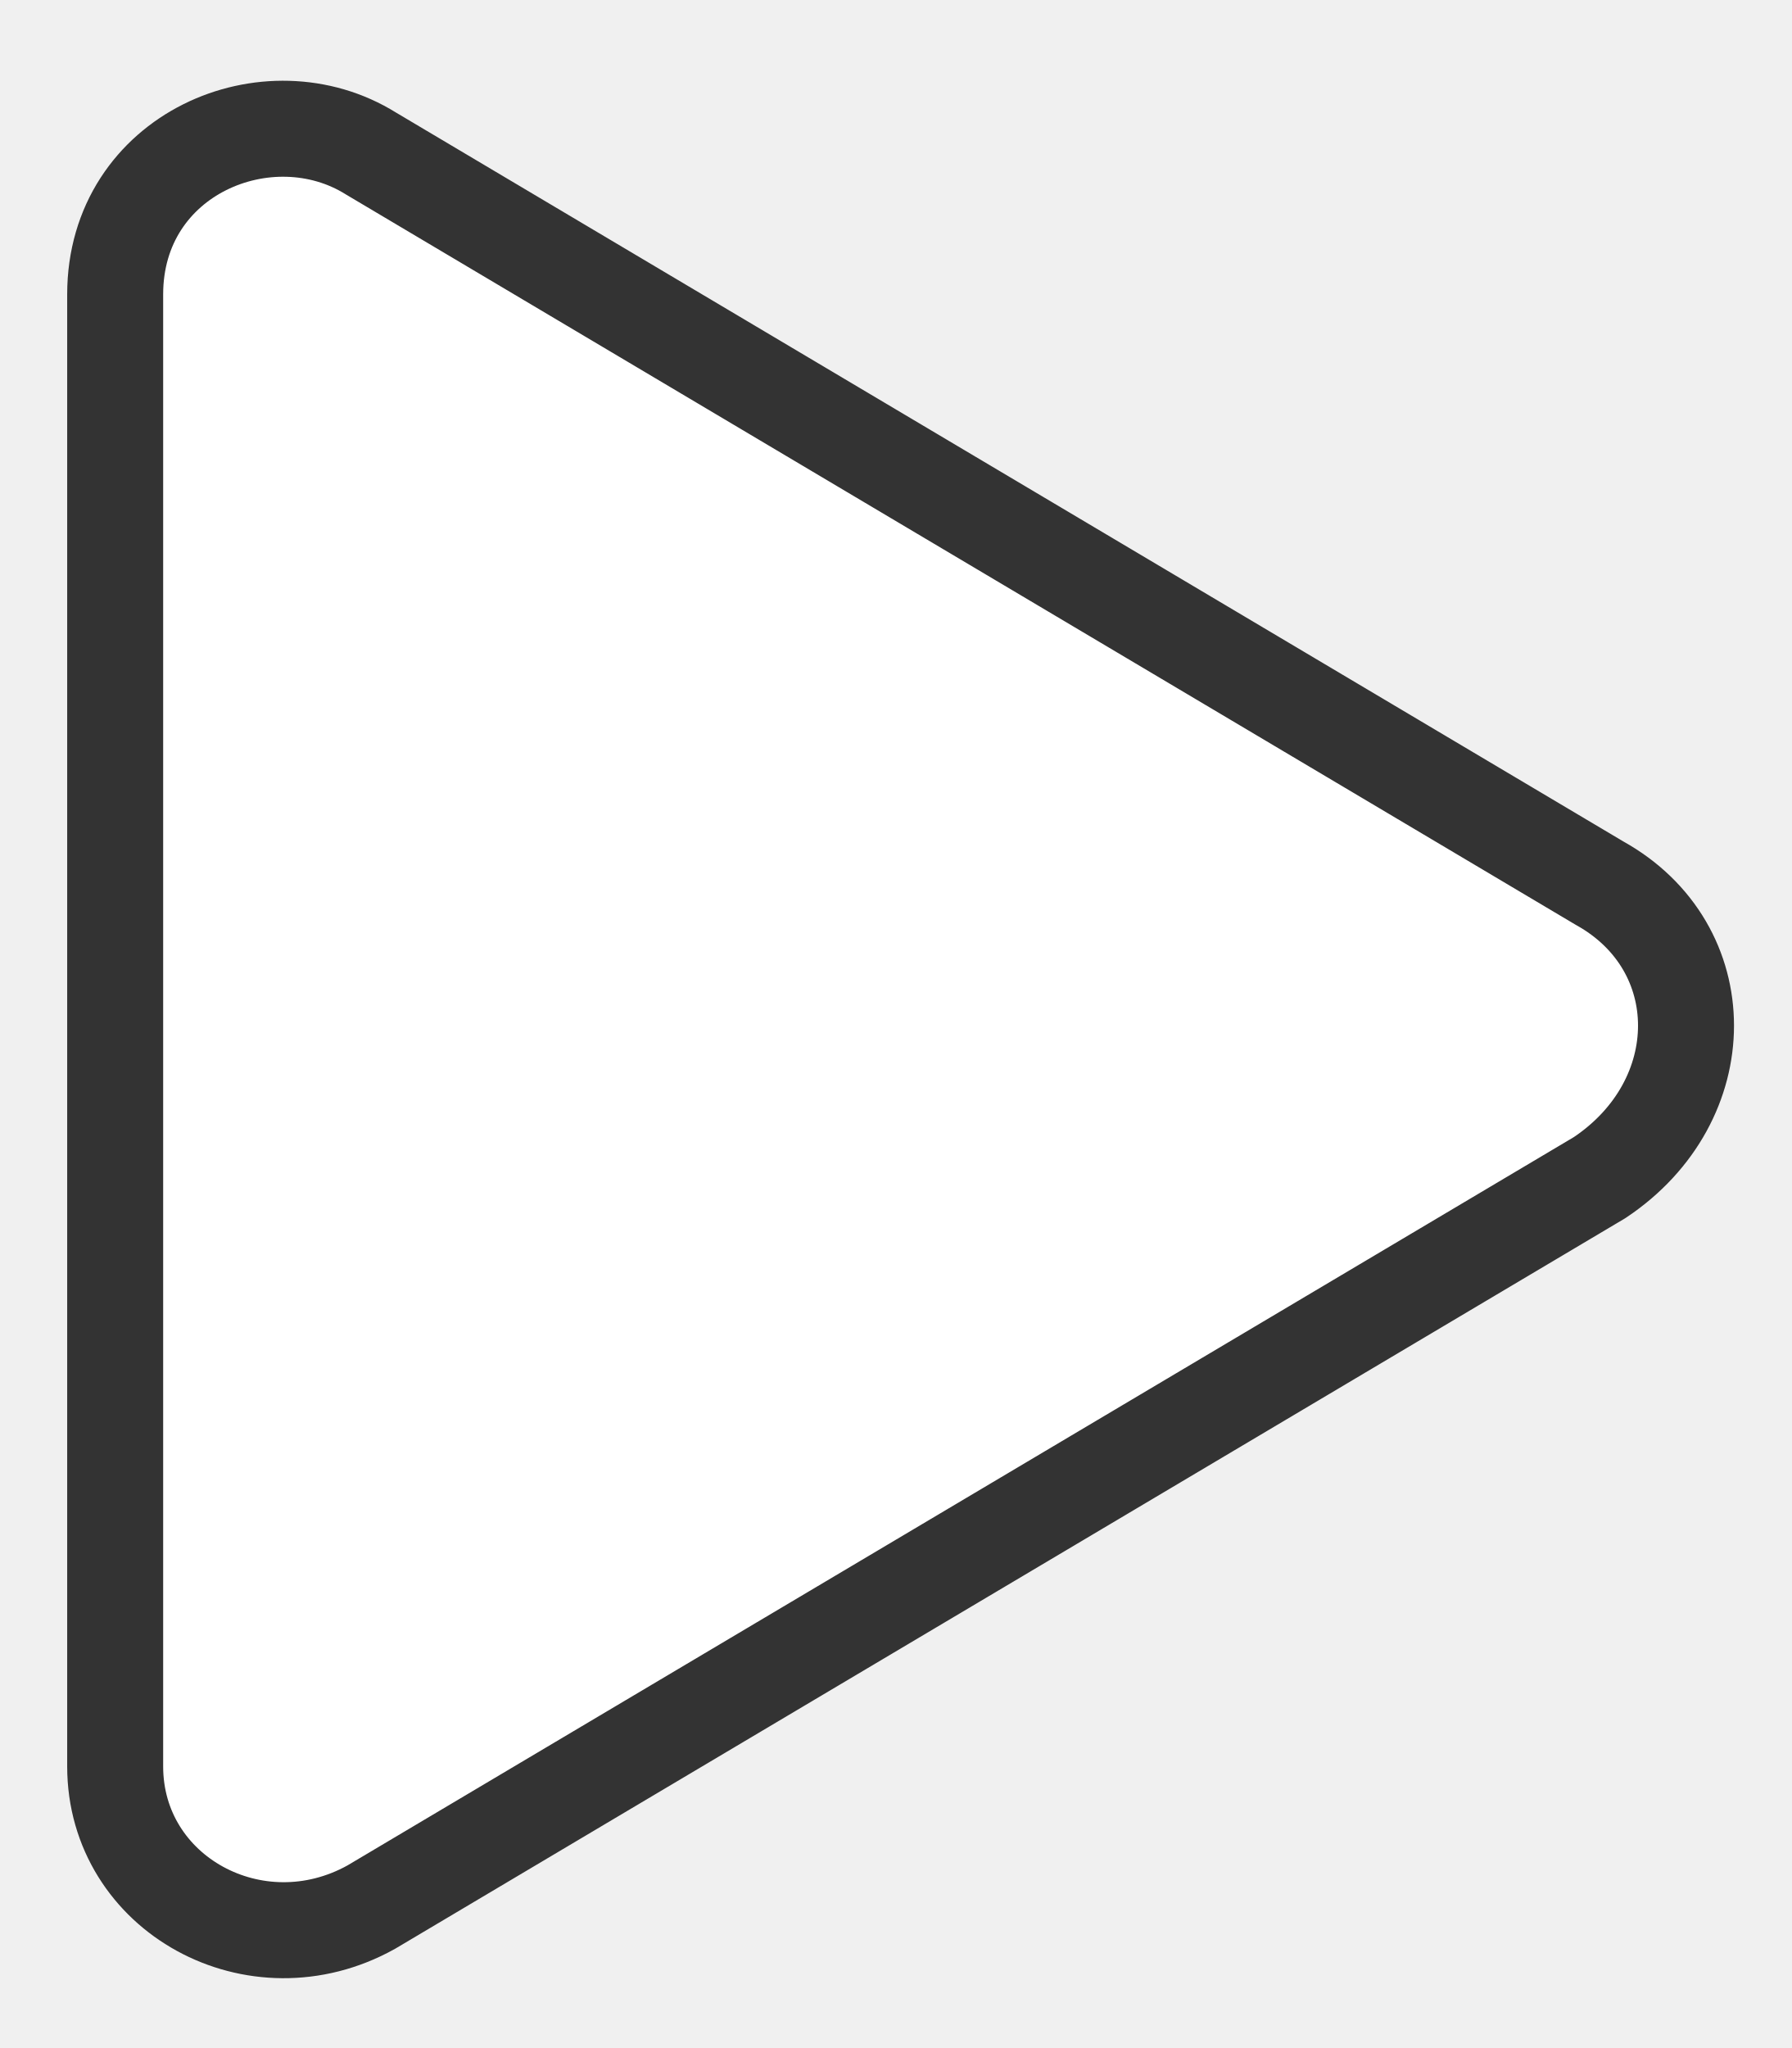
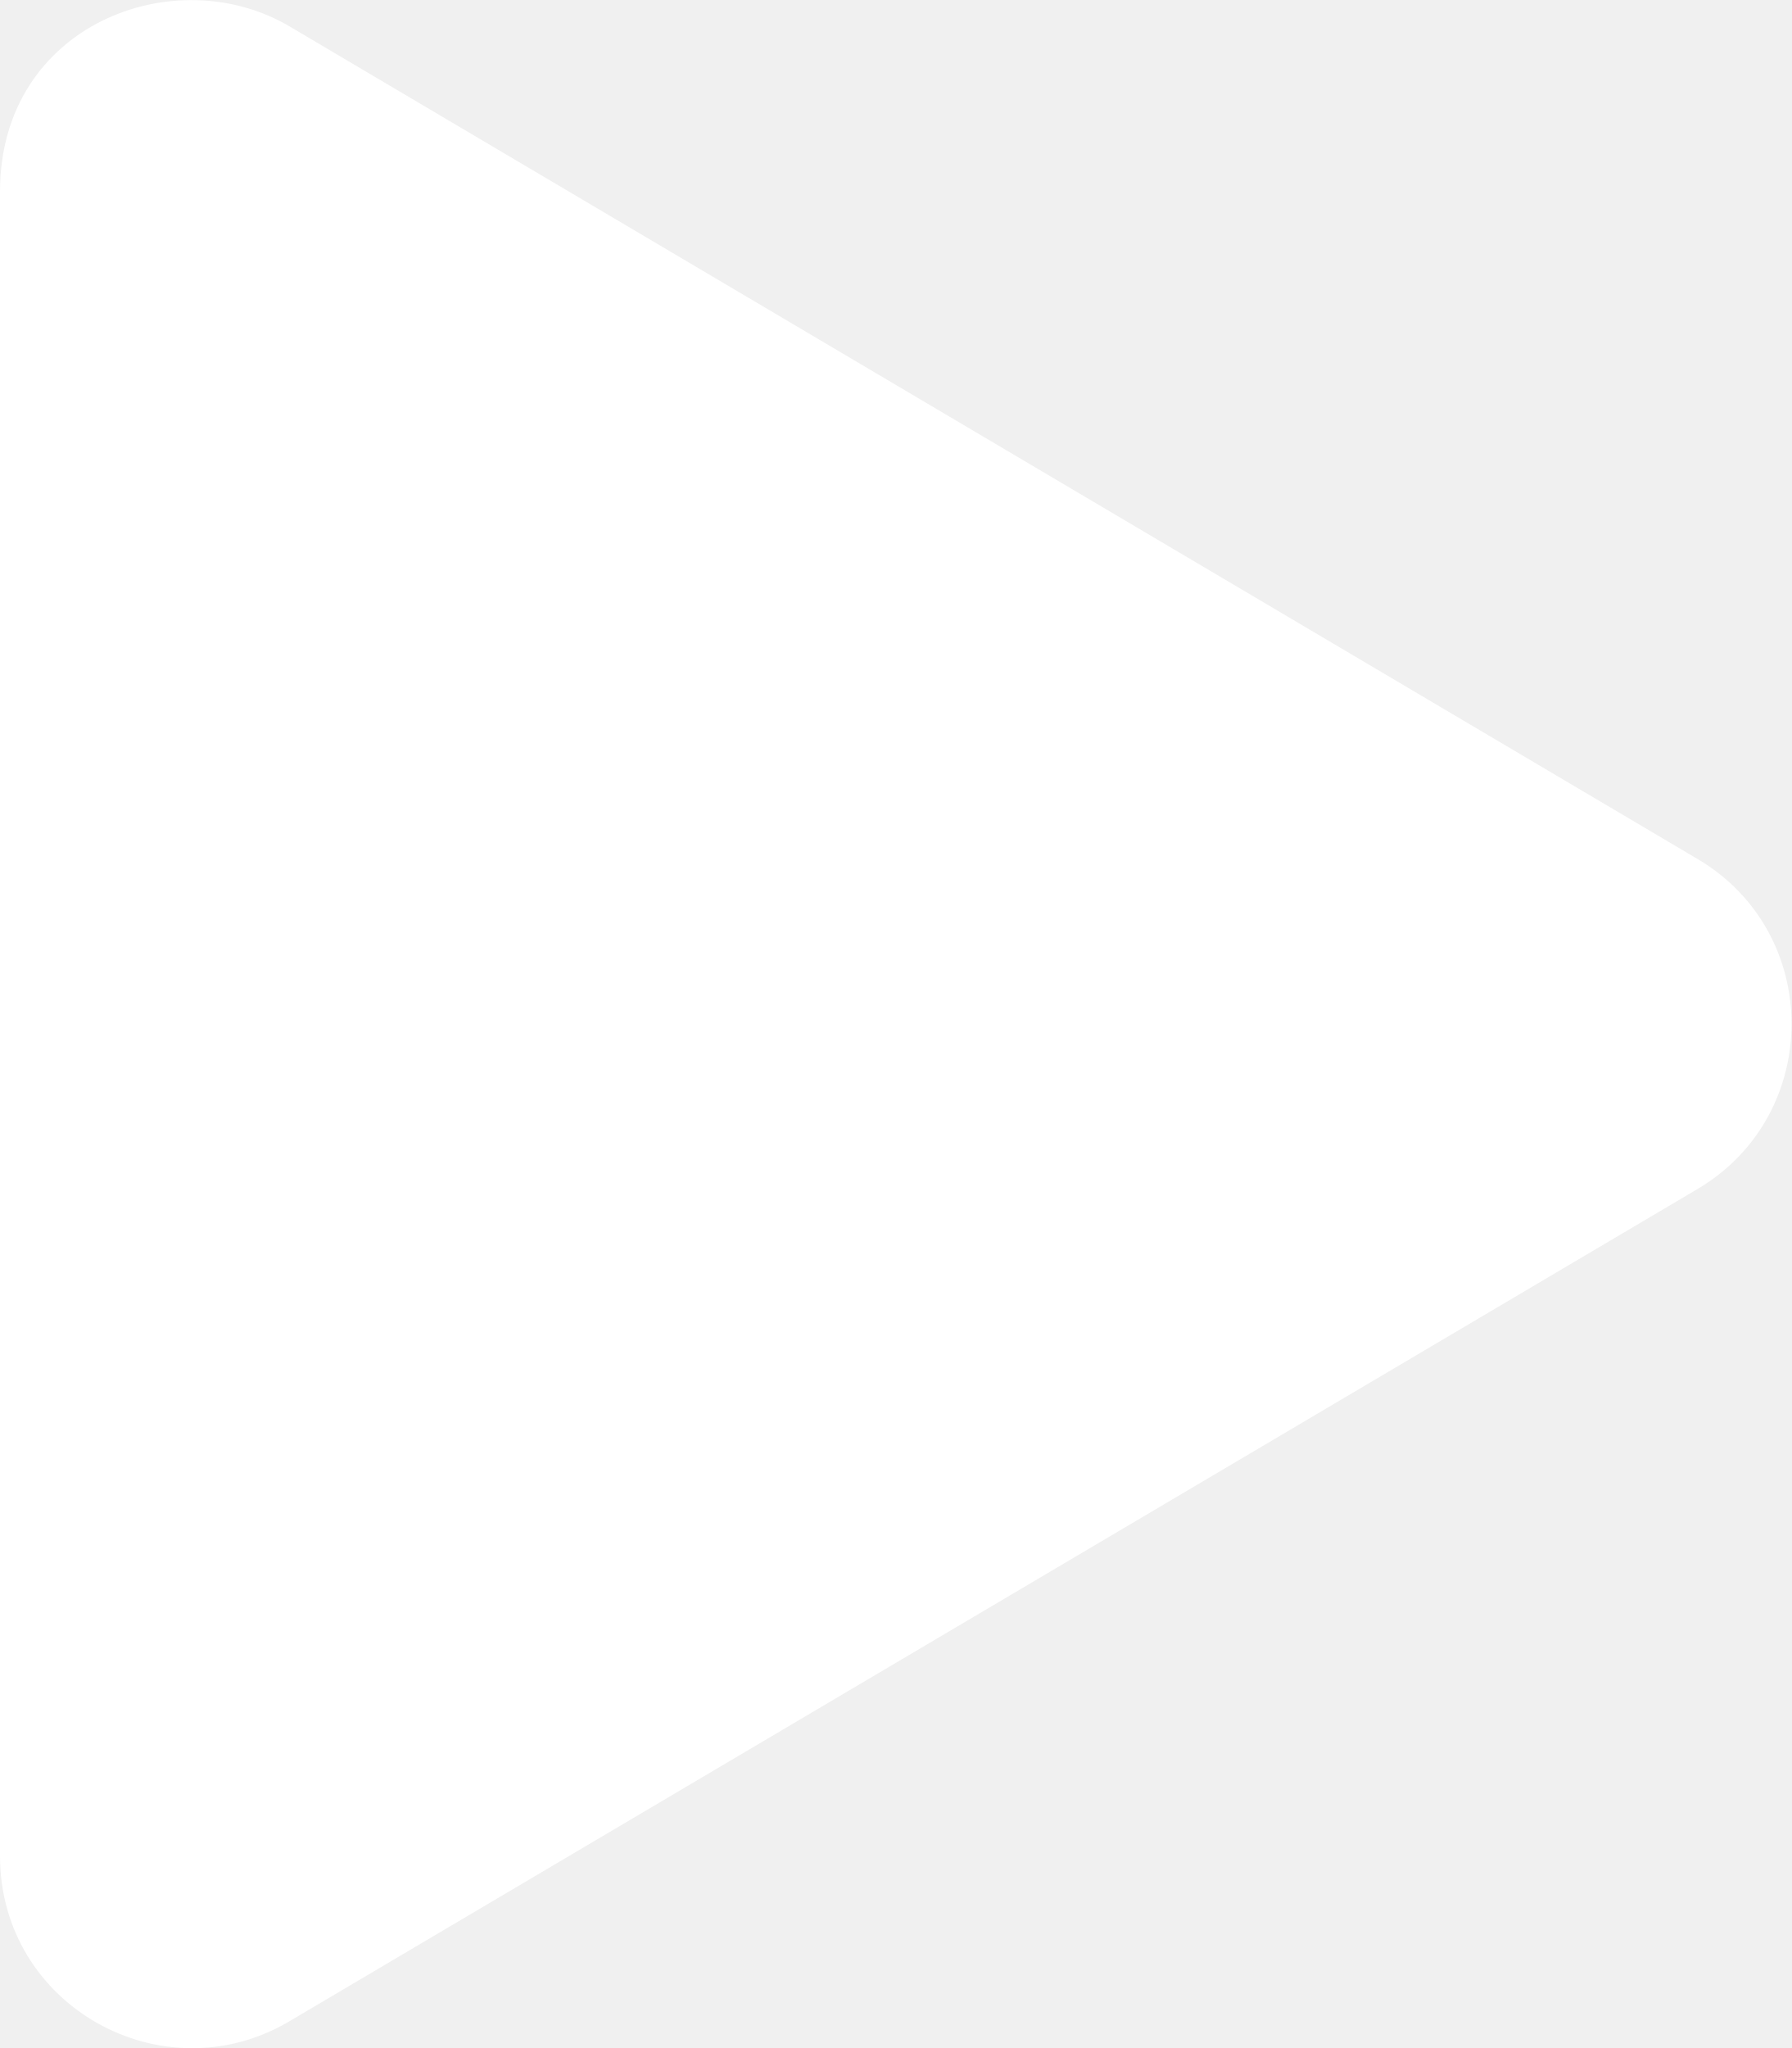
- <svg xmlns="http://www.w3.org/2000/svg" version="1.1" id="Ebene_1" x="0px" y="0px" width="14px" height="16px" viewBox="0 0 14 16" enable-background="new 0 0 14 16" xml:space="preserve">
-   <g>
-     <path fill="#FFFFFF" stroke="#333333" stroke-width="0.75" stroke-miterlimit="10" d="M12.5,6.9c0.9,0.5,0.9,1.7,0,2.3l-9.6,5.7   c-0.9,0.5-2-0.1-2-1.1V2.3c0-1.1,1.2-1.6,2-1.1L12.5,6.9L12.5,6.9z" />
+ <svg xmlns="http://www.w3.org/2000/svg" width="14" height="16" viewBox="0 0 448 512" fill="none">
+   <g clip-path="url(#clip0)">
+     <path d="M424.4 214.699L72.4 6.599C43.8 -10.301 0 6.099 0 47.899V463.999C0 501.499 40.7 524.099 72.4 505.299L424.4 297.299C455.8 278.799 455.9 233.199 424.4 214.699V214.699Z" fill="white" />
  </g>
+   <defs>
+     <clipPath id="clip0">
+       <rect width="448" height="512" fill="white" />
+     </clipPath>
+   </defs>
</svg>
